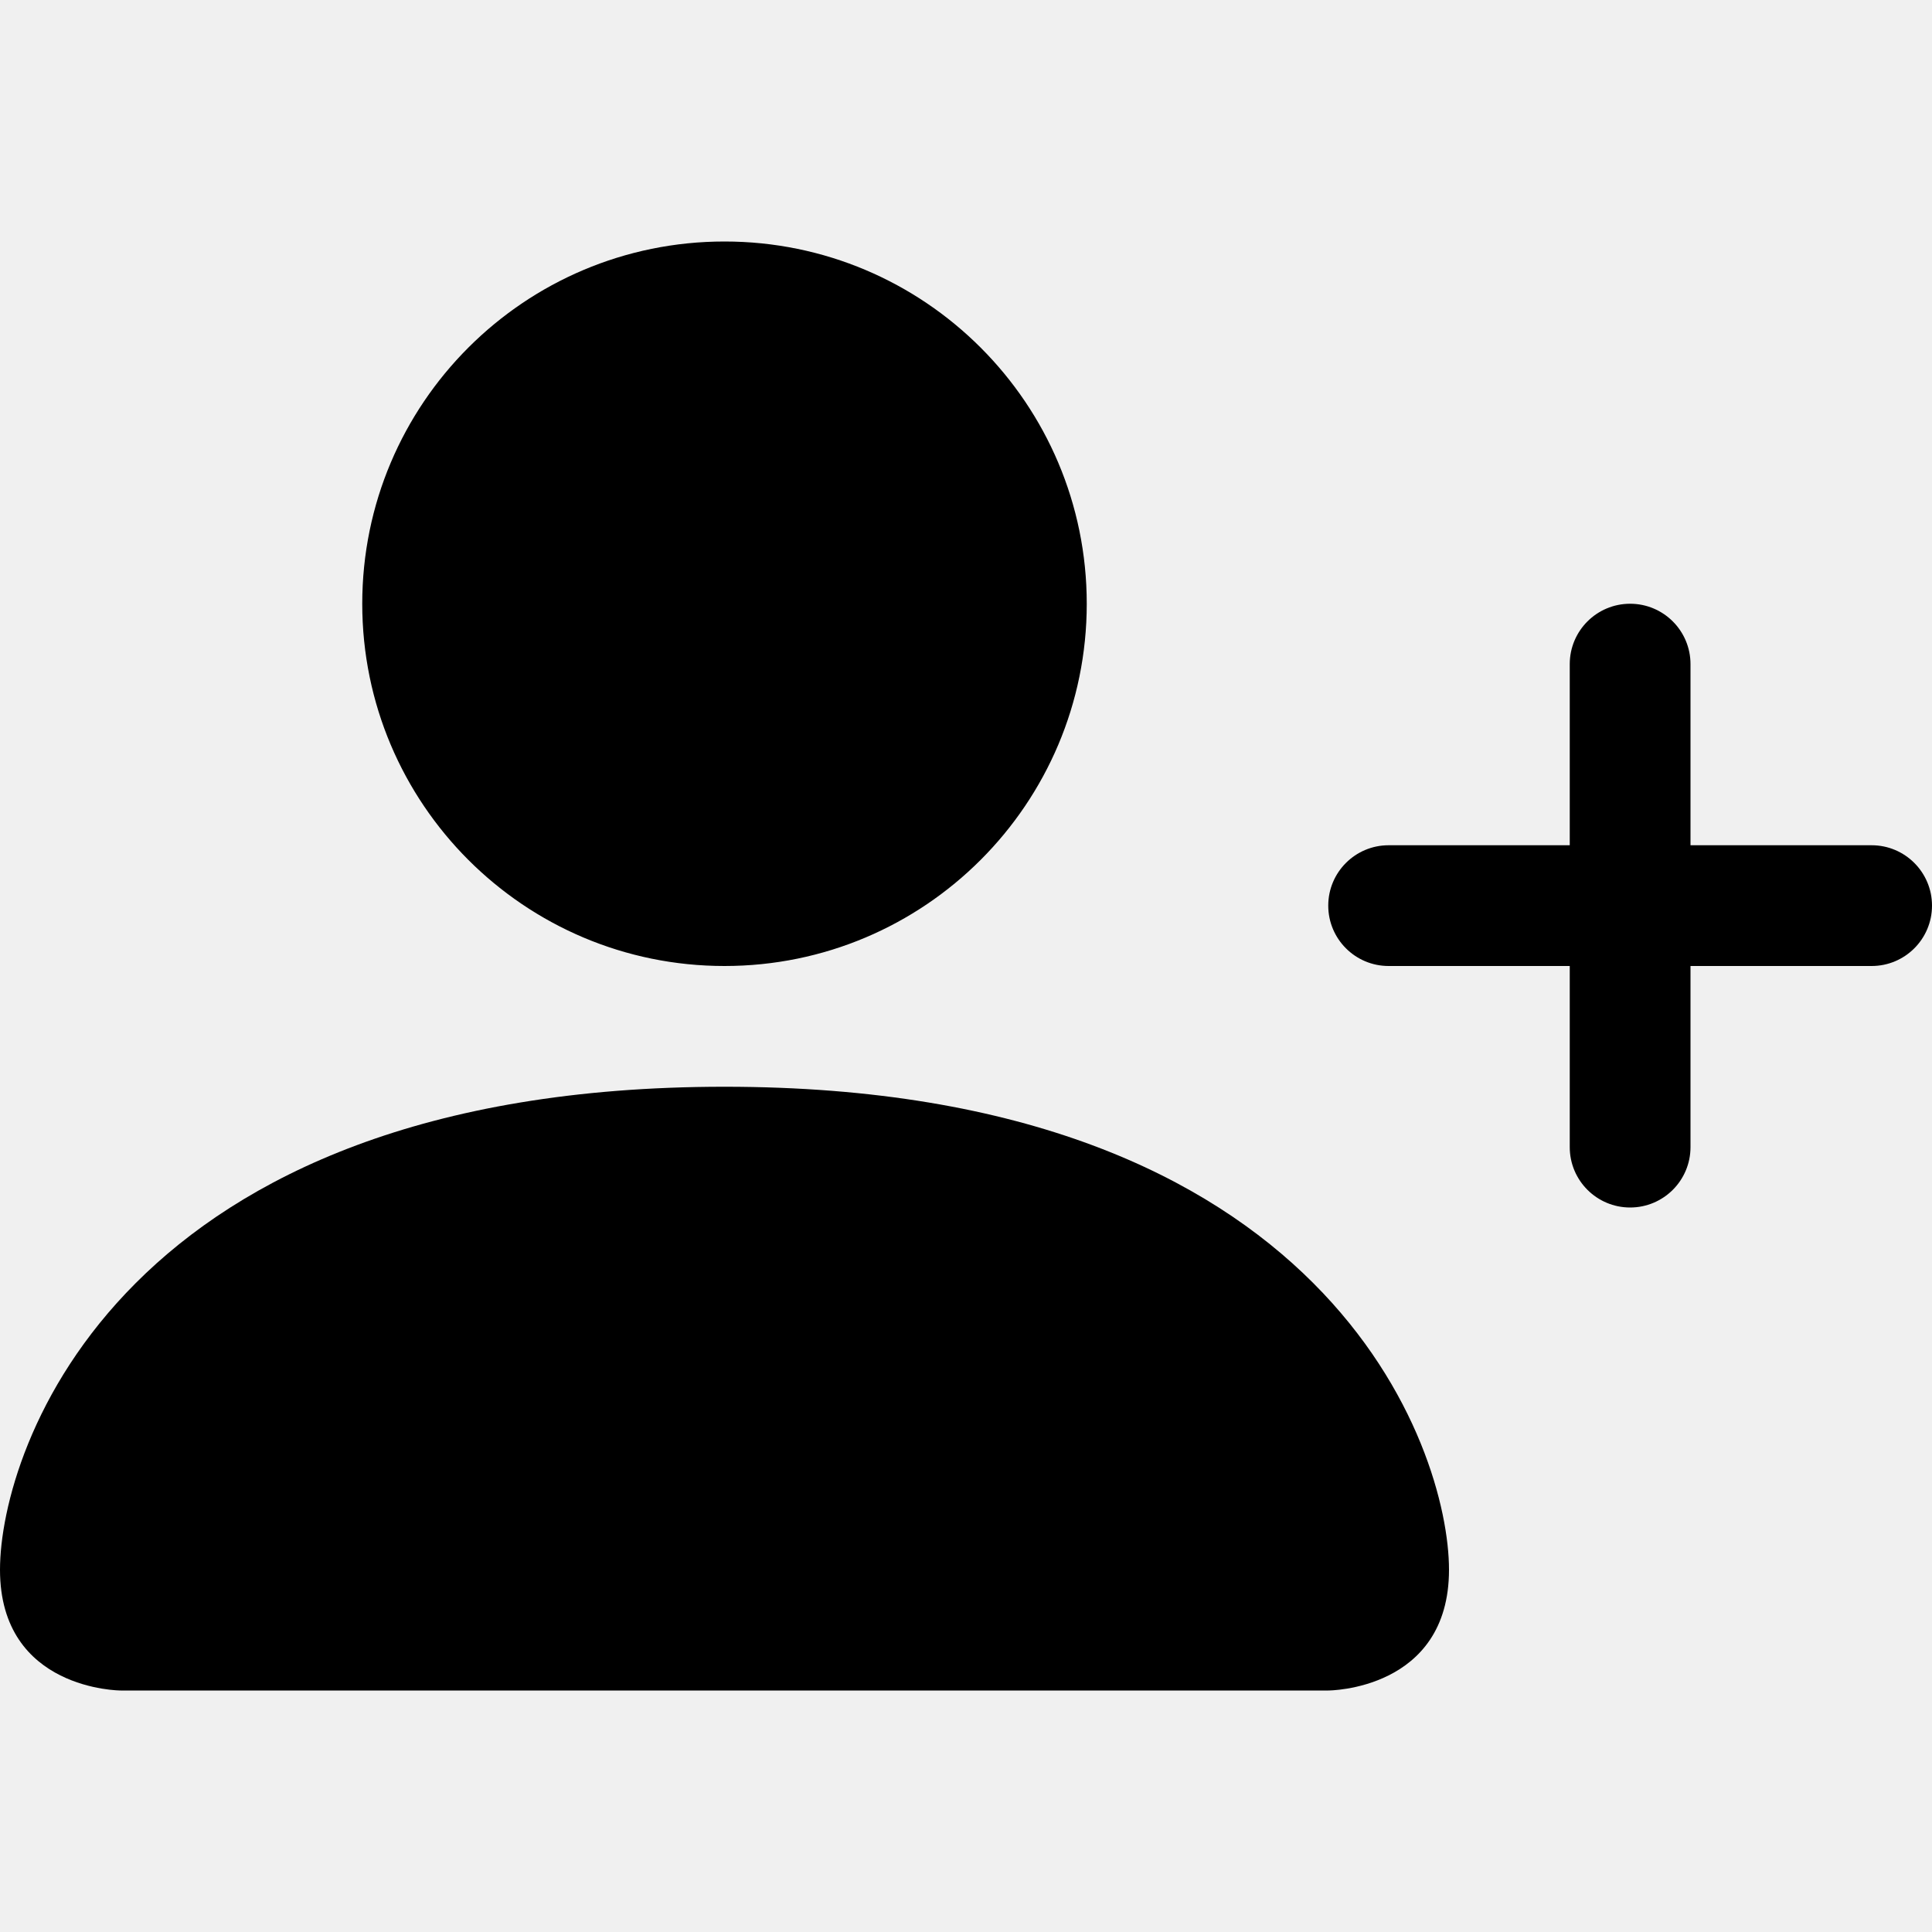
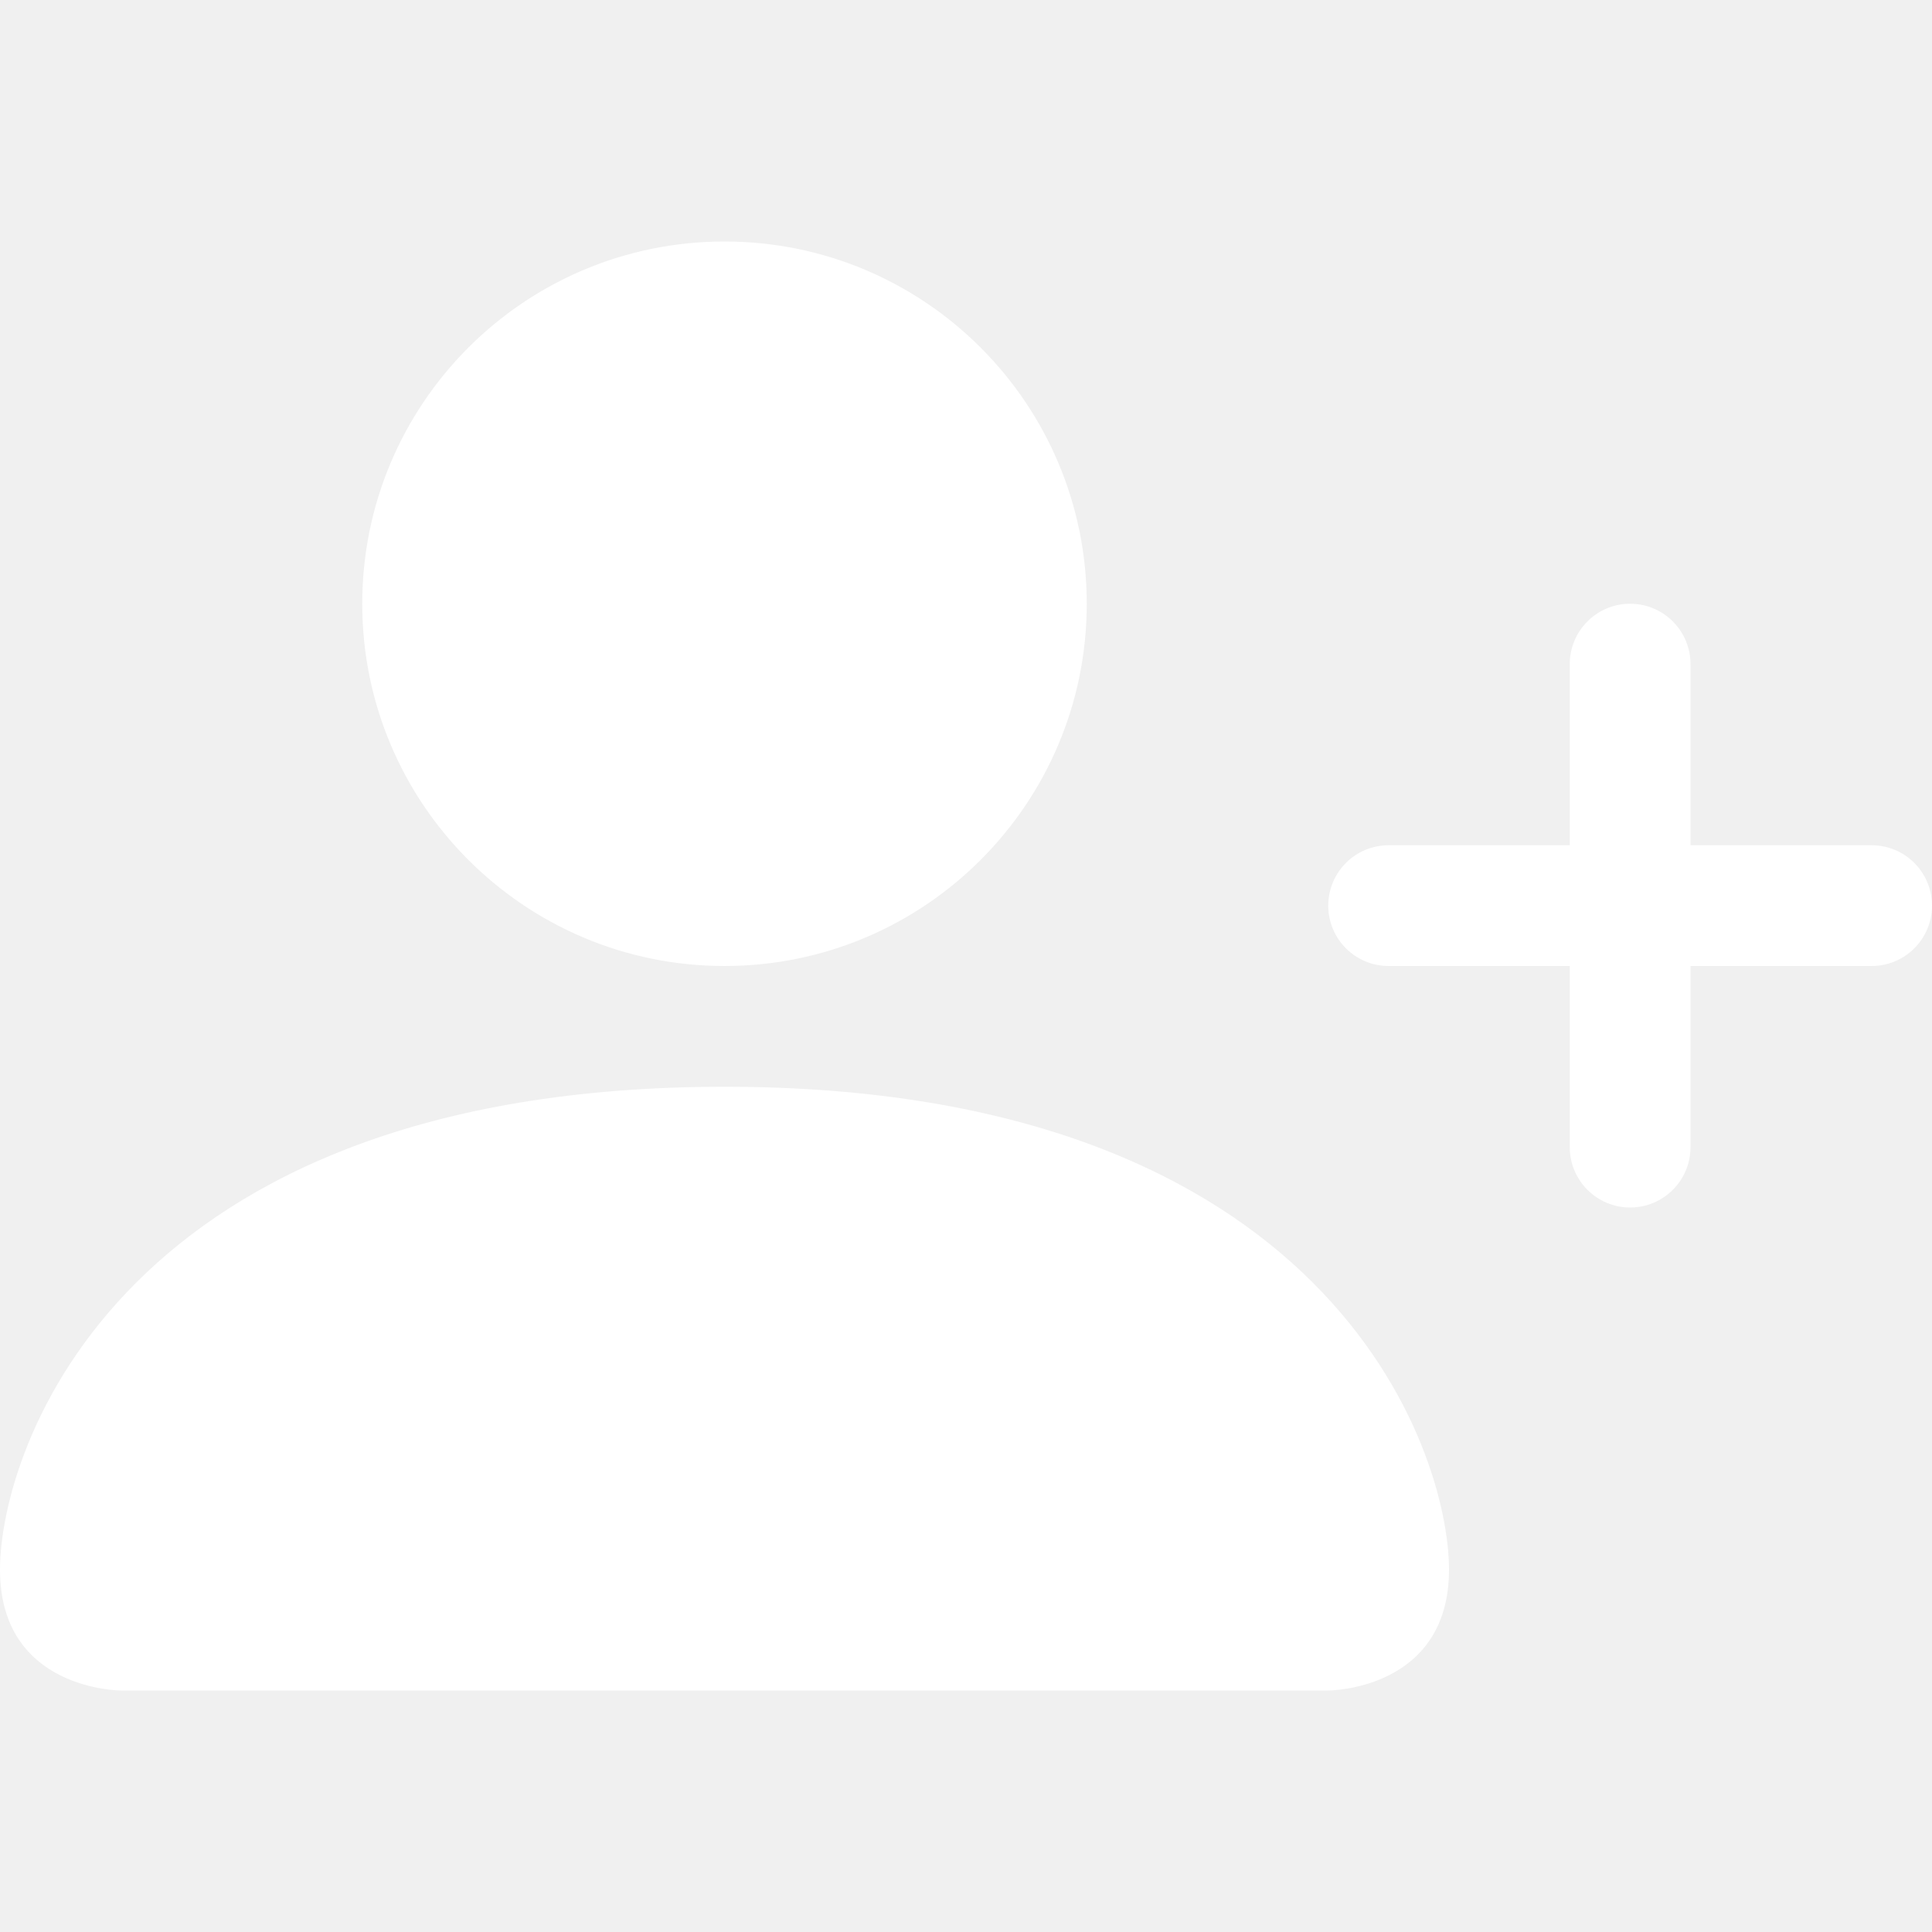
<svg xmlns="http://www.w3.org/2000/svg" width="1em" height="1em" viewBox="0 0 16 16" class="bi bi-person-plus-fill" fill="currentColor">
-   <path fill-rule="evenodd" d="M1 14s-1 0-1-1 1-4 6-4 6 3 6 4-1 1-1 1H1zm5-6a3 3 0 1 0 0-6 3 3 0 0 0 0 6zm7.5-3a.5.5 0 0 1 .5.5v2a.5.5 0 0 1-.5.5h-2a.5.5 0 0 1 0-1H13V5.5a.5.5 0 0 1 .5-.5z" />
-   <path fill-rule="evenodd" d="M13 7.5a.5.5 0 0 1 .5-.5h2a.5.5 0 0 1 0 1H14v1.5a.5.5 0 0 1-1 0v-2z" />
+   <path fill="#ffffff" fill-rule="evenodd" d="M1 14s-1 0-1-1 1-4 6-4 6 3 6 4-1 1-1 1H1zm5-6a3 3 0 1 0 0-6 3 3 0 0 0 0 6zm7.5-3a.5.5 0 0 1 .5.5v2a.5.5 0 0 1-.5.5h-2a.5.5 0 0 1 0-1H13V5.5a.5.5 0 0 1 .5-.5z" />
+   <path fill="#ffffff" fill-rule="evenodd" d="M13 7.5a.5.5 0 0 1 .5-.5h2a.5.5 0 0 1 0 1H14v1.5a.5.5 0 0 1-1 0v-2z" />
</svg>
